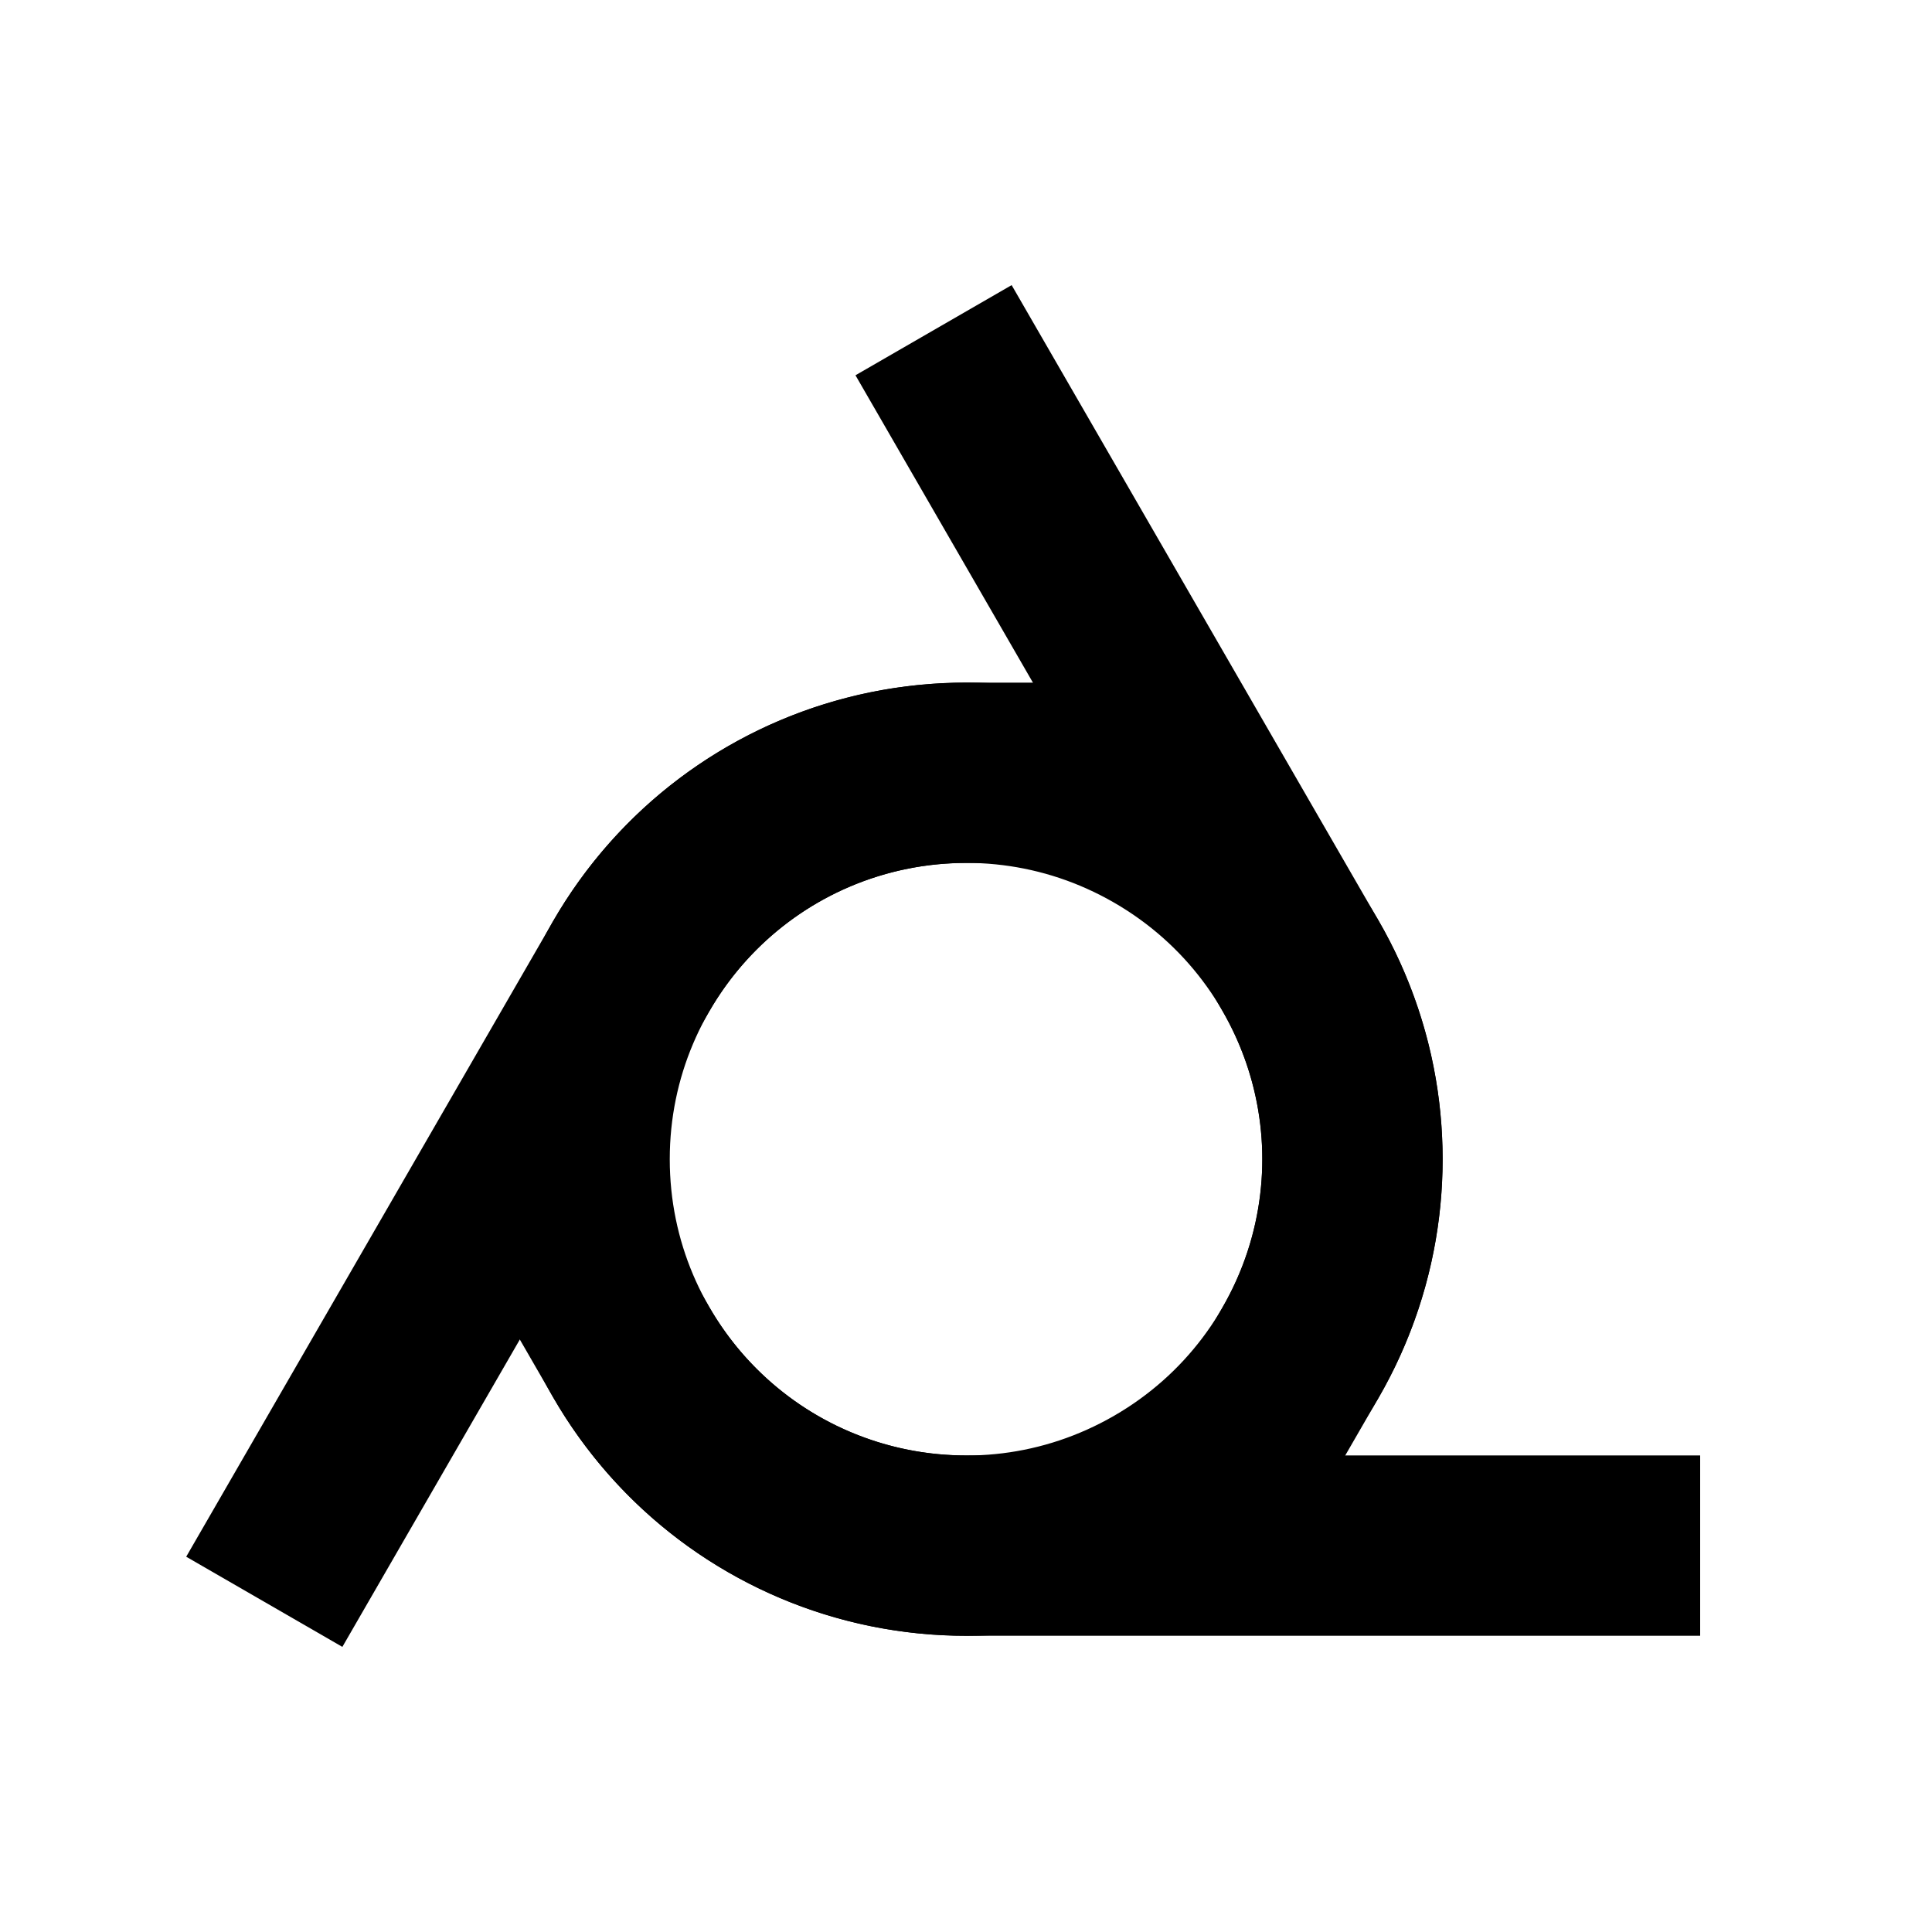
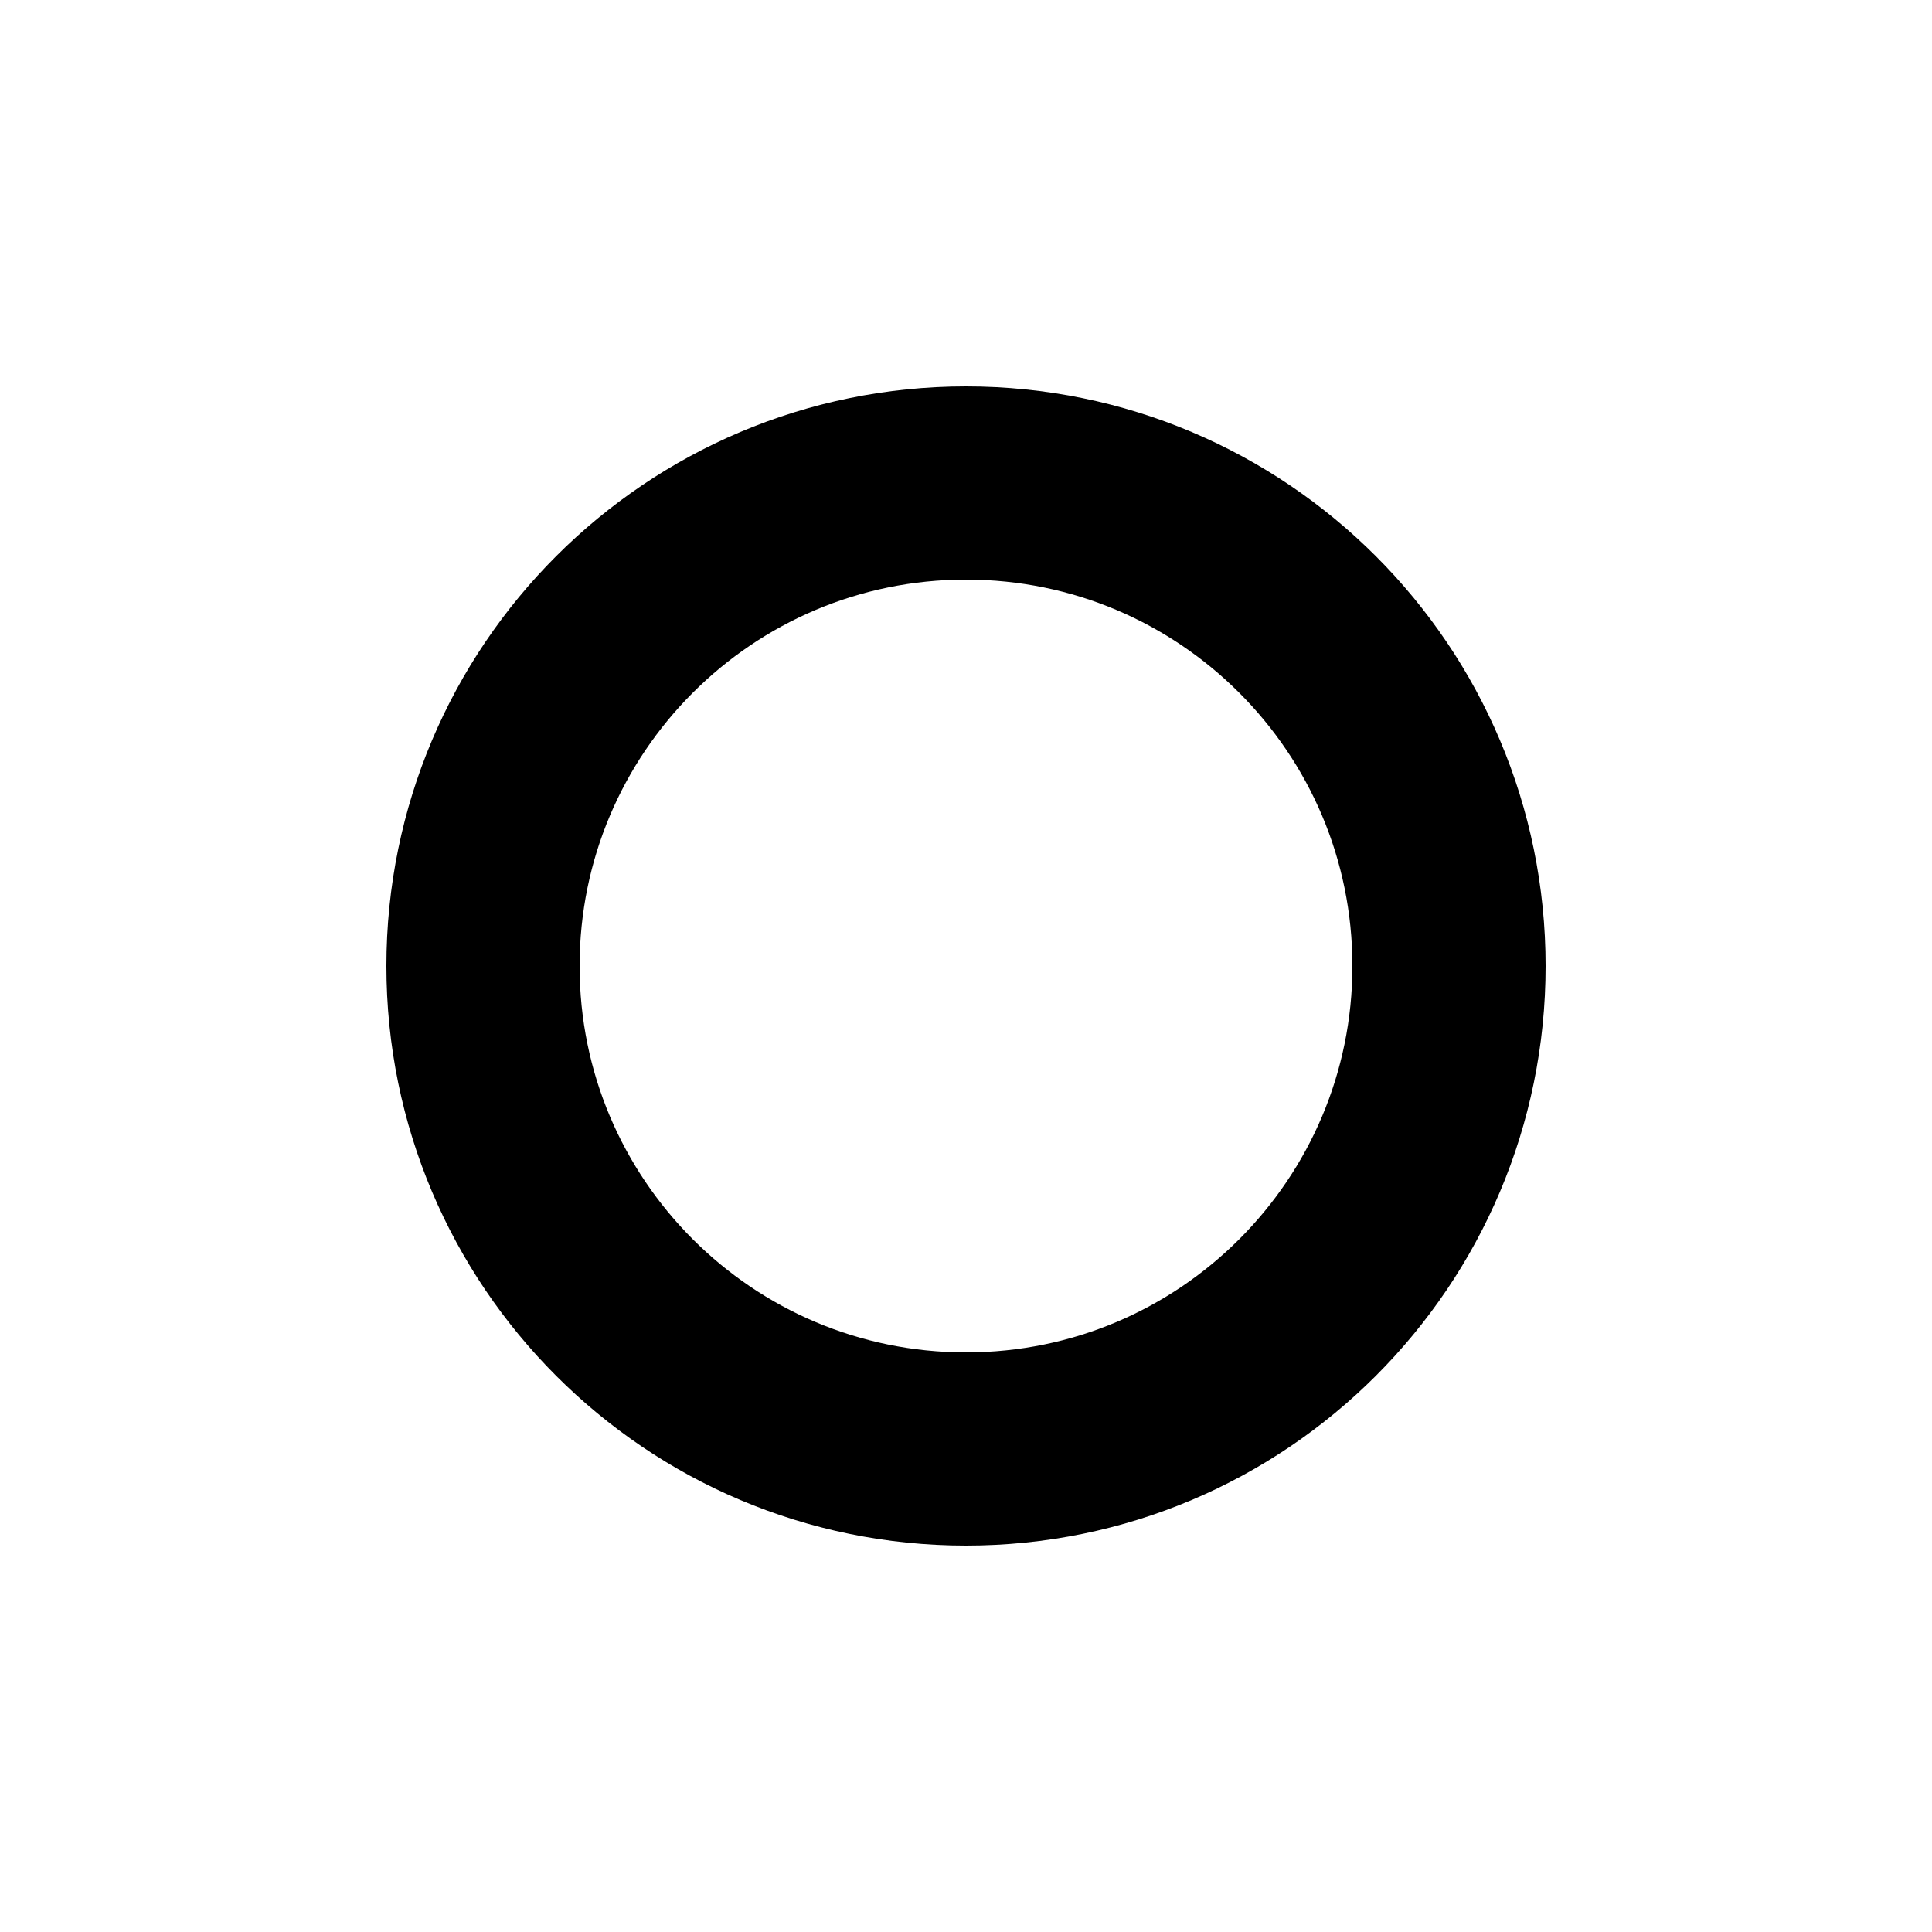
- <svg xmlns="http://www.w3.org/2000/svg" fill="none" height="300" stroke="#000" stroke-linecap="square" stroke-width="28" width="300">
-   <path d="M201.962 210a60 60 0 10-103.924-60l-50 86.603" />
-   <path d="M98.038 210a60 60 0 10103.924-60l-50-86.603" />
-   <path d="M150 120a60 60 0 100 120h100" />
+ <svg xmlns="http://www.w3.org/2000/svg" fill="none" height="100" stroke="#000" stroke-linecap="square" stroke-width="28" width="100">
+   <circle cx="50" cy="50" r="25" stroke="black" stroke-width="10" fill="none" />
</svg>
